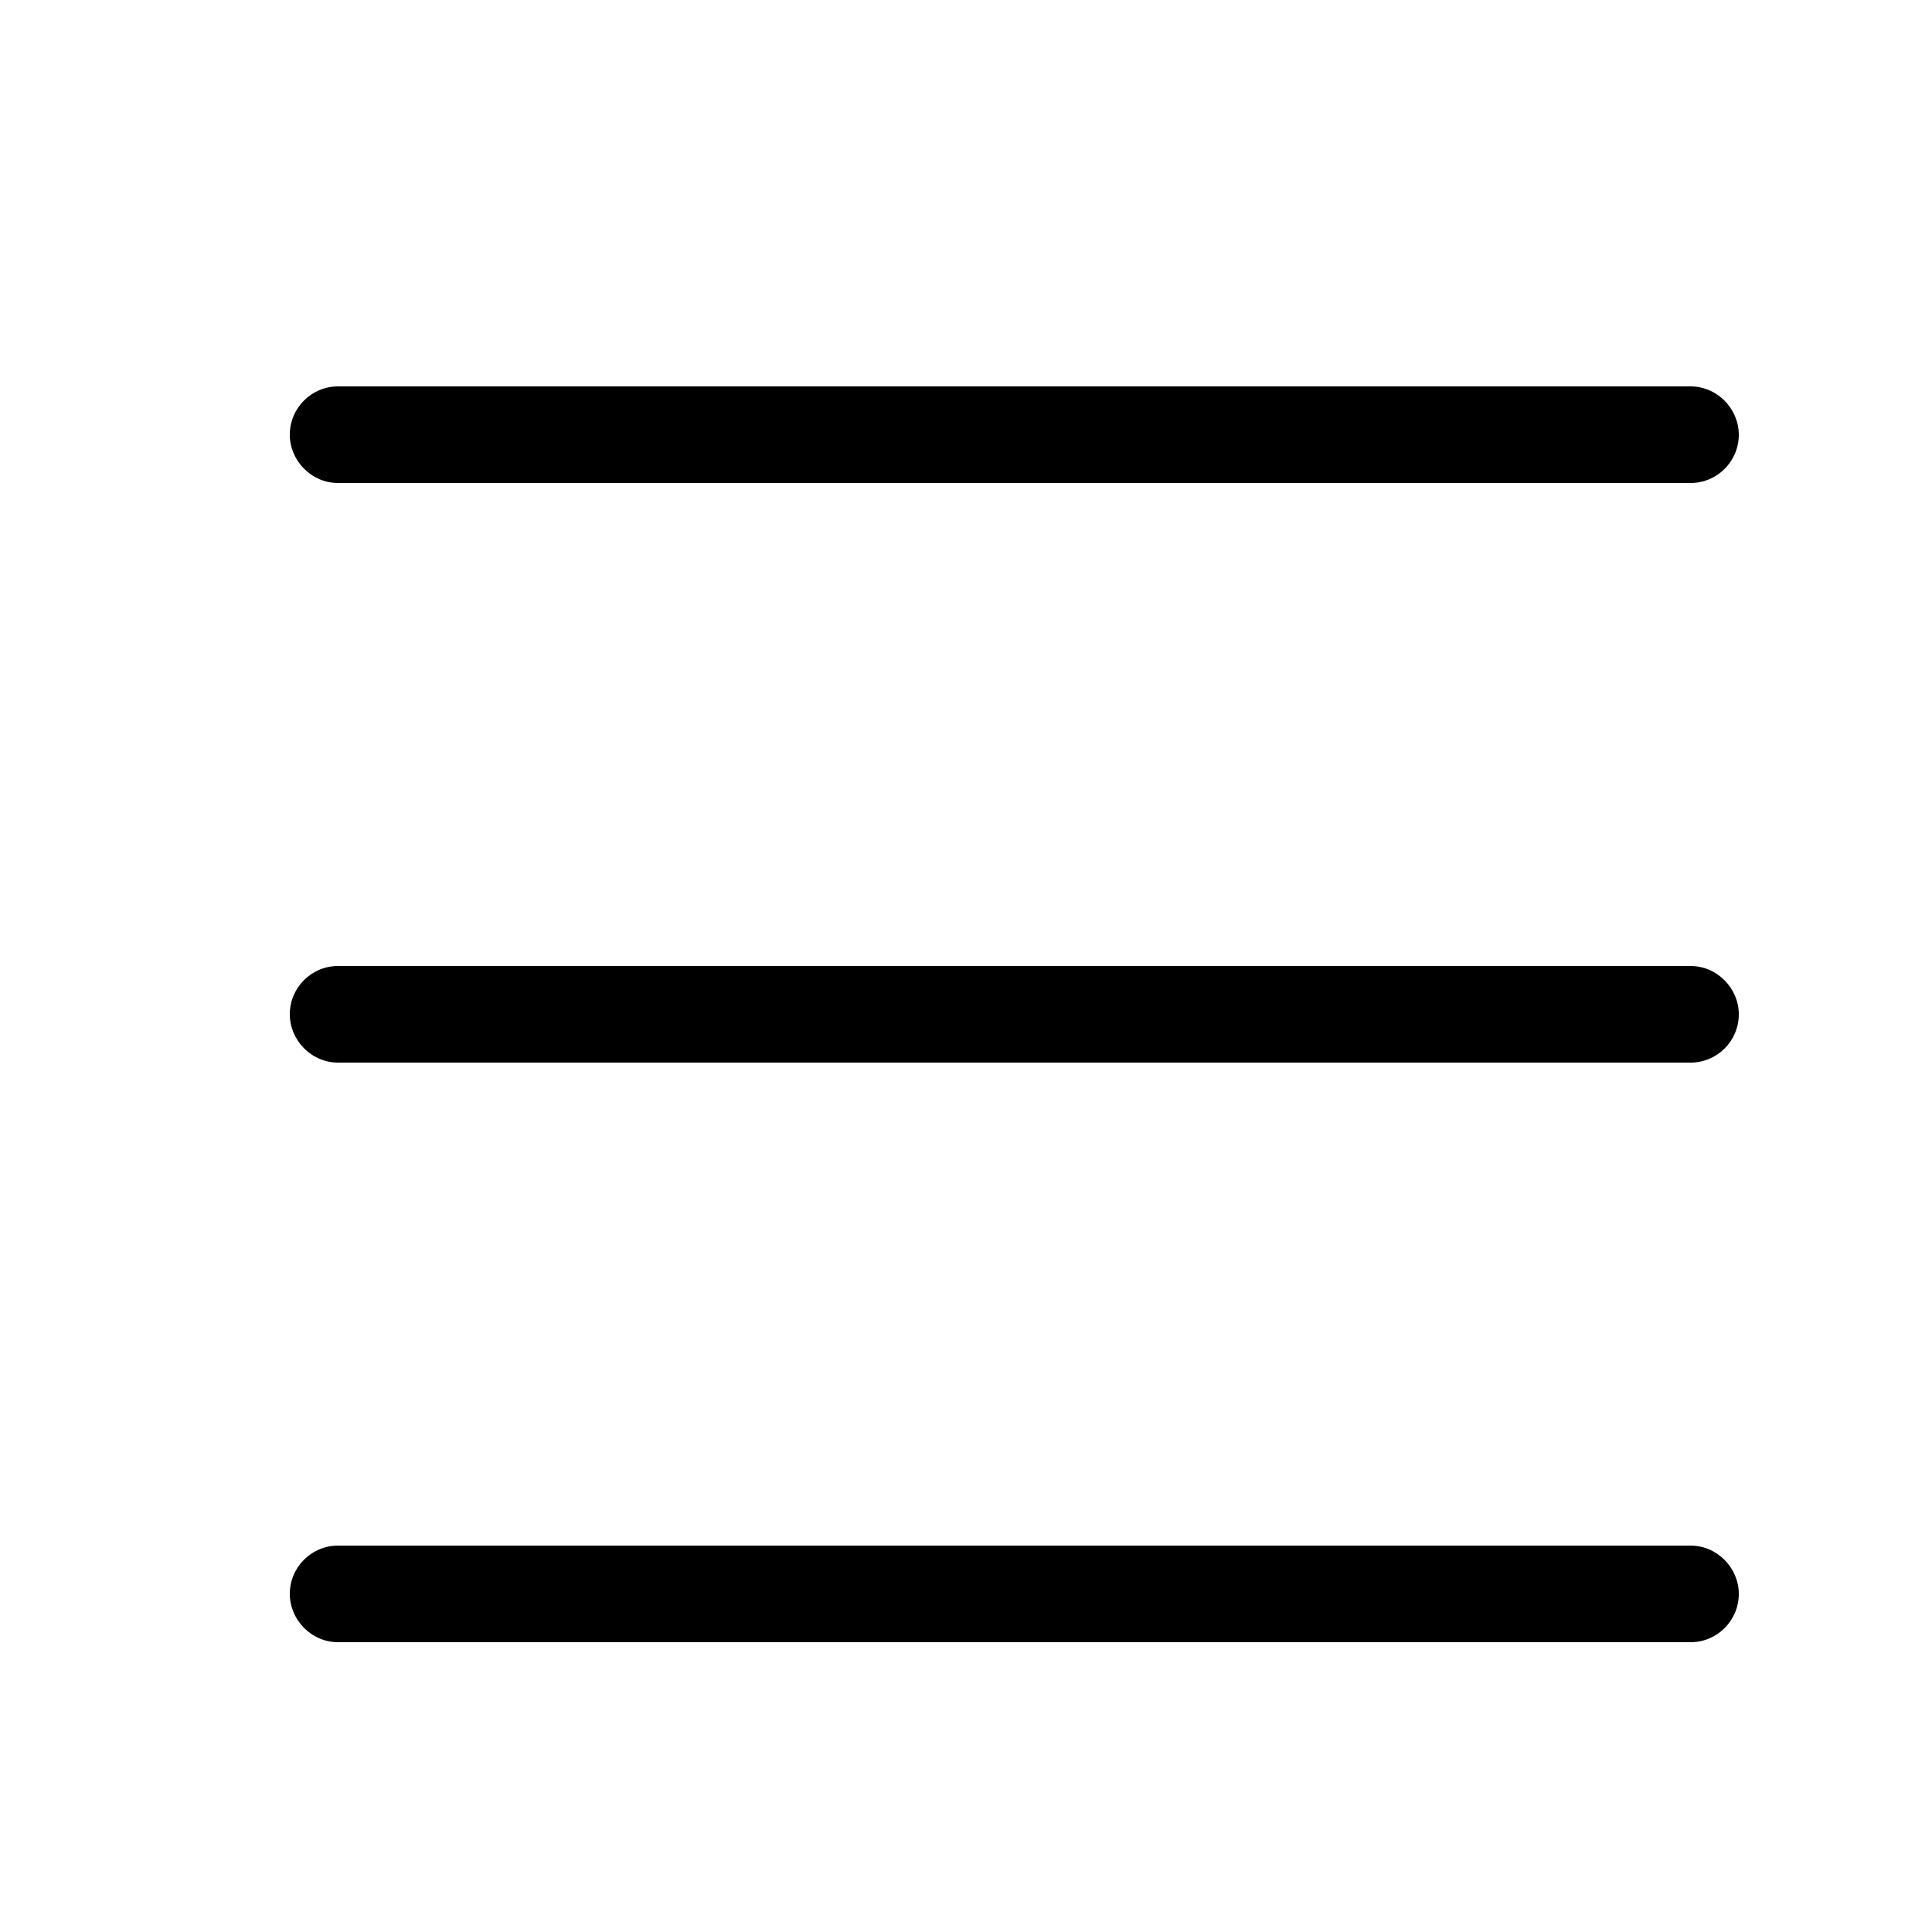
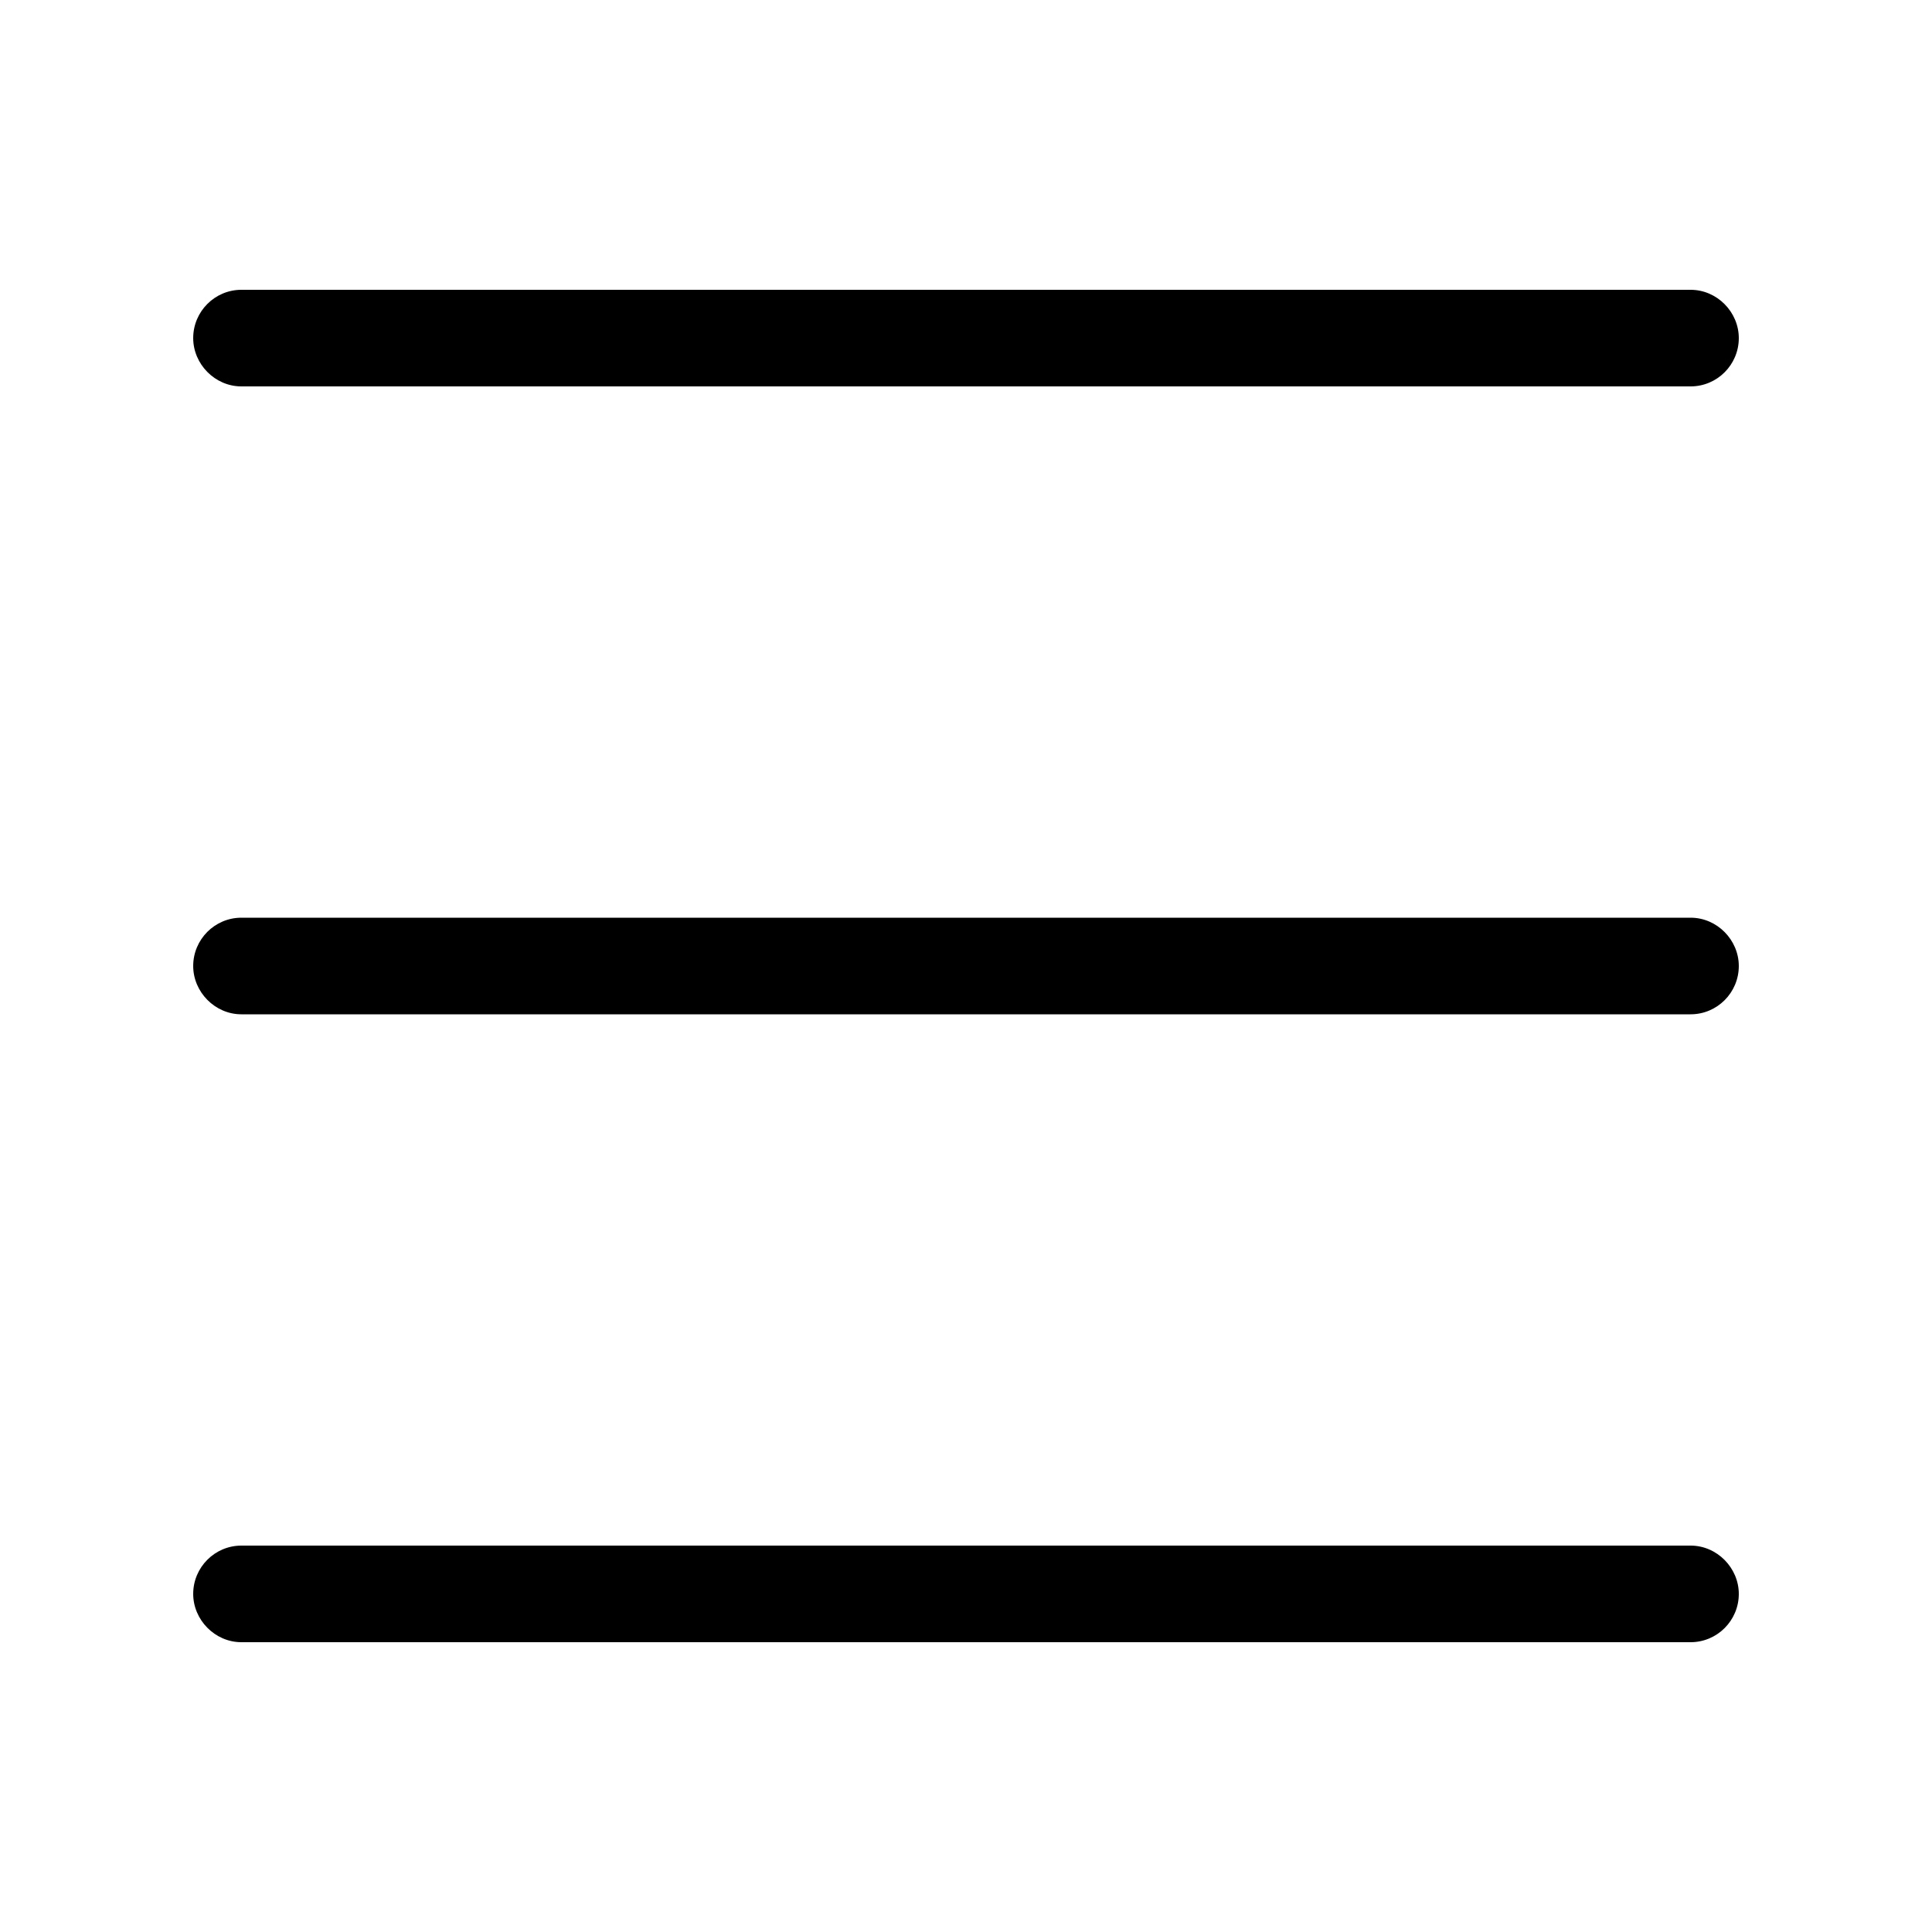
<svg xmlns="http://www.w3.org/2000/svg" width="20" height="20" viewBox="0 0 20 20">
-   <path d="M3 4.5c0-.276.224-.5.499-.5L17.501 4C17.777 4 18 4.232 18 4.5c0 .276-.224.5-.499.5L3.499 5C3.223 5 3 4.768 3 4.5zm0 6c0-.276.224-.5.499-.5L17.501 10C17.777 10 18 10.232 18 10.5c0 .276-.224.5-.499.5L3.499 11C3.223 11 3 10.768 3 10.5zm0 6c0-.276.224-.5.499-.5L17.501 16C17.777 16 18 16.232 18 16.5c0 .276-.224.5-.499.5L3.499 17C3.223 17 3 16.768 3 16.5z" fill="#000" fill-rule="evenodd" />
+   <path d="M17.501 9.5c.275 0 .499.231.499.5 0 .276-.224.5-.499.5l-15.002 0C2.224 10.5 2 10.268 2 10c0-.276.224-.5.499-.5l15.002 0zm0-6.5c.275 0 .499.231.499.5 0 .276-.224.5-.499.5L2.499 4C2.224 4 2 3.768 2 3.5c0-.276.224-.5.499-.5l15.002 0zm0 13c.275 0 .499.232.499.5 0 .276-.224.5-.499.5L2.499 17C2.224 17 2 16.768 2 16.5c0-.276.224-.5.499-.5l15.002 0z" fill="#000" fill-rule="evenodd" />
</svg>
